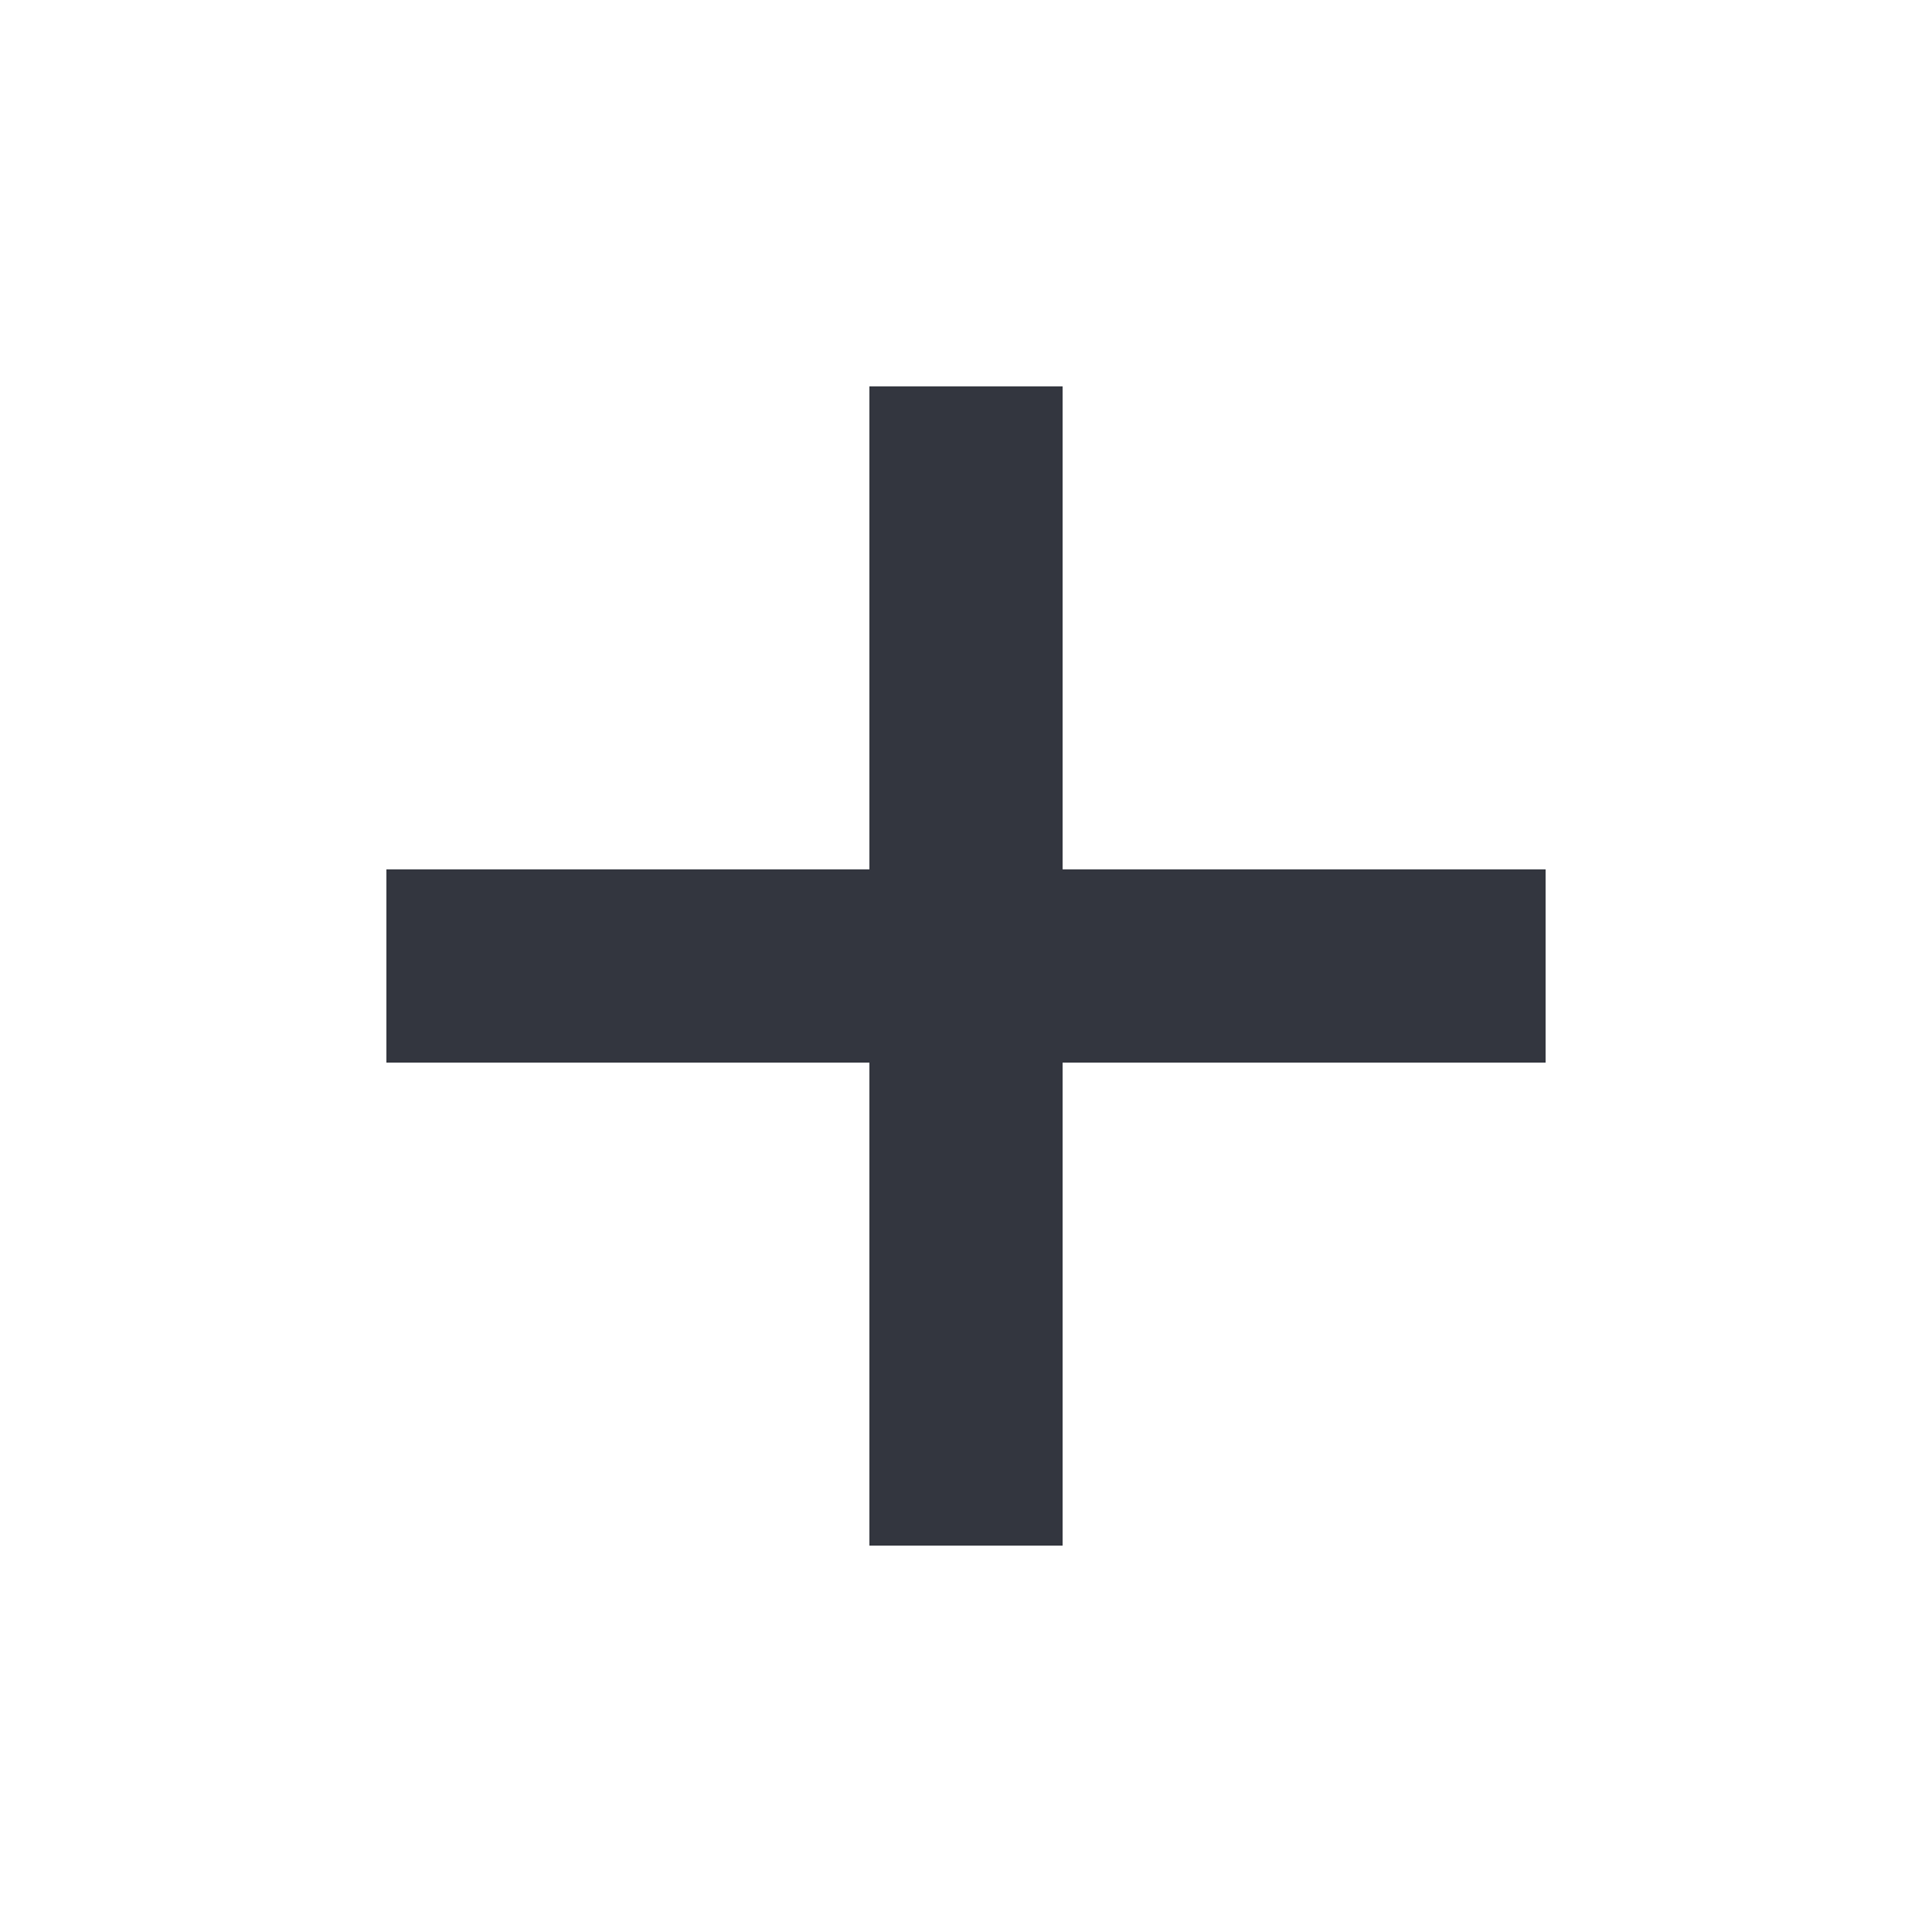
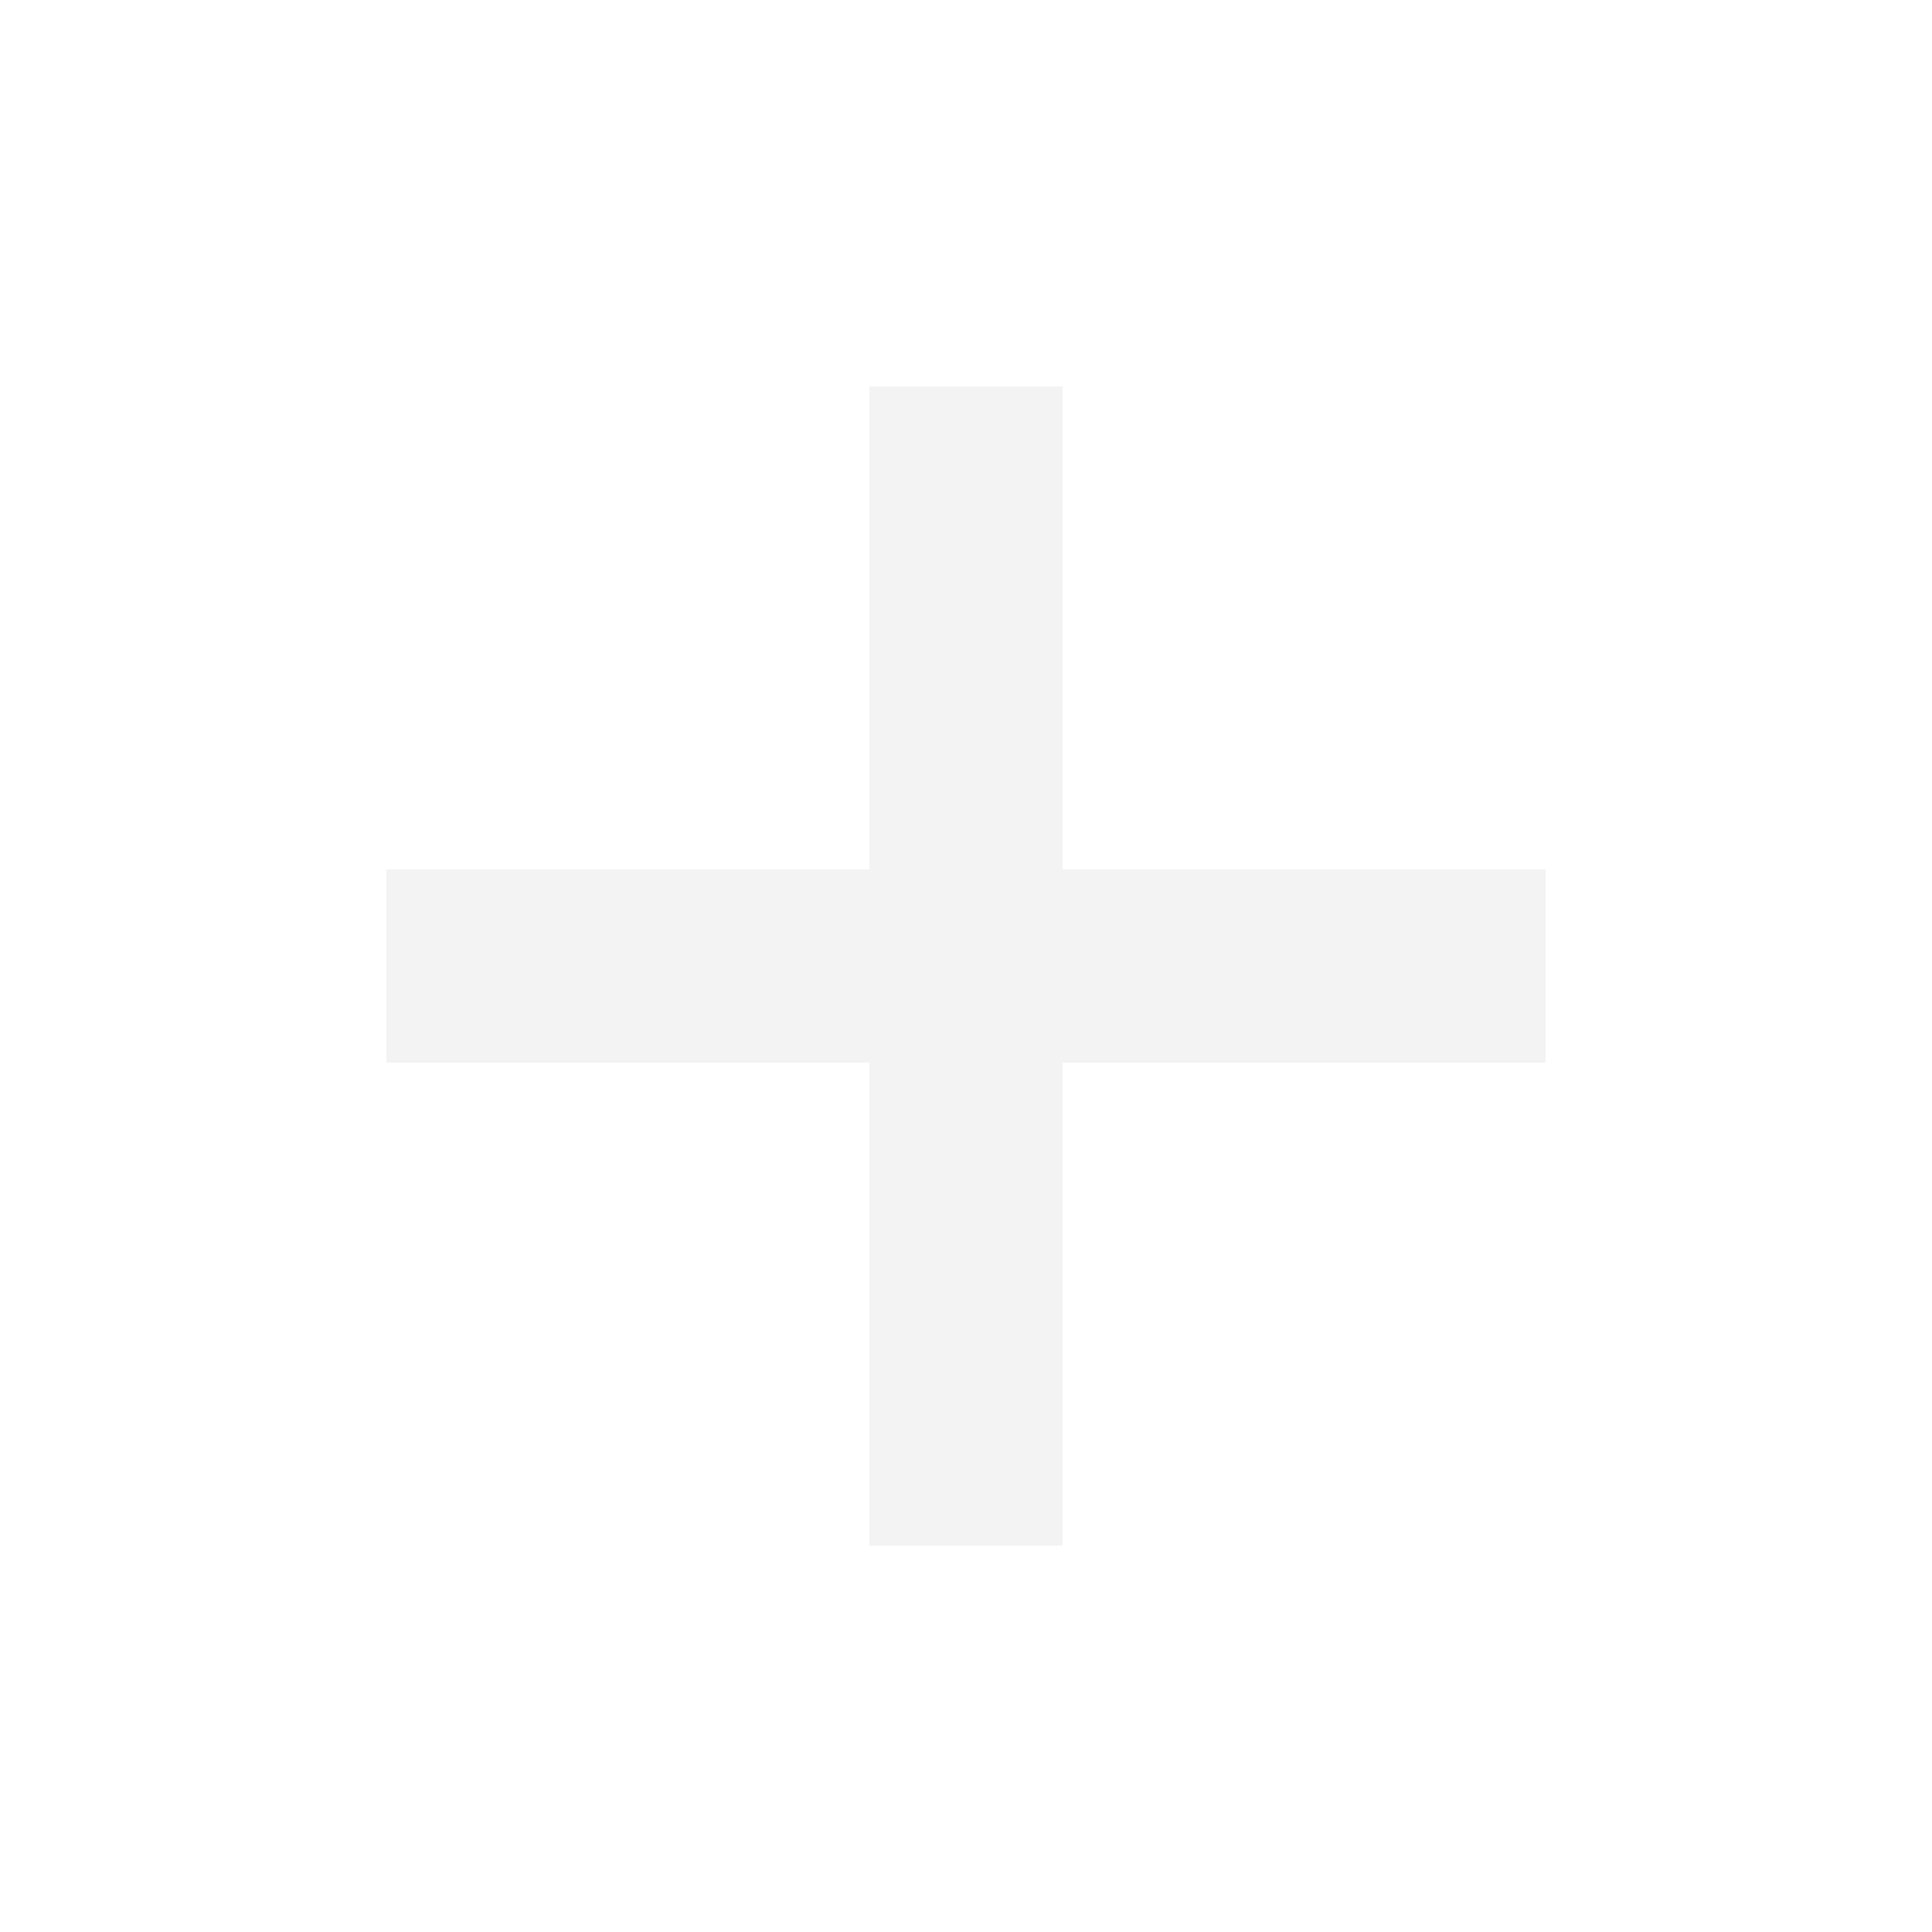
<svg xmlns="http://www.w3.org/2000/svg" width="40" height="40" viewBox="0 0 40 40" fill="none">
-   <path d="M20 10L20 30" stroke="#33363F" stroke-width="4" stroke-linecap="square" stroke-linejoin="round" />
-   <path d="M30 20L10 20" stroke="#33363F" stroke-width="4" stroke-linecap="square" stroke-linejoin="round" />
+   <path d="M20 10L20 30" stroke="#f3f3f3" stroke-width="4" stroke-linecap="square" stroke-linejoin="round" />
+   <path d="M30 20L10 20" stroke="#f3f3f3" stroke-width="4" stroke-linecap="square" stroke-linejoin="round" />
</svg>
